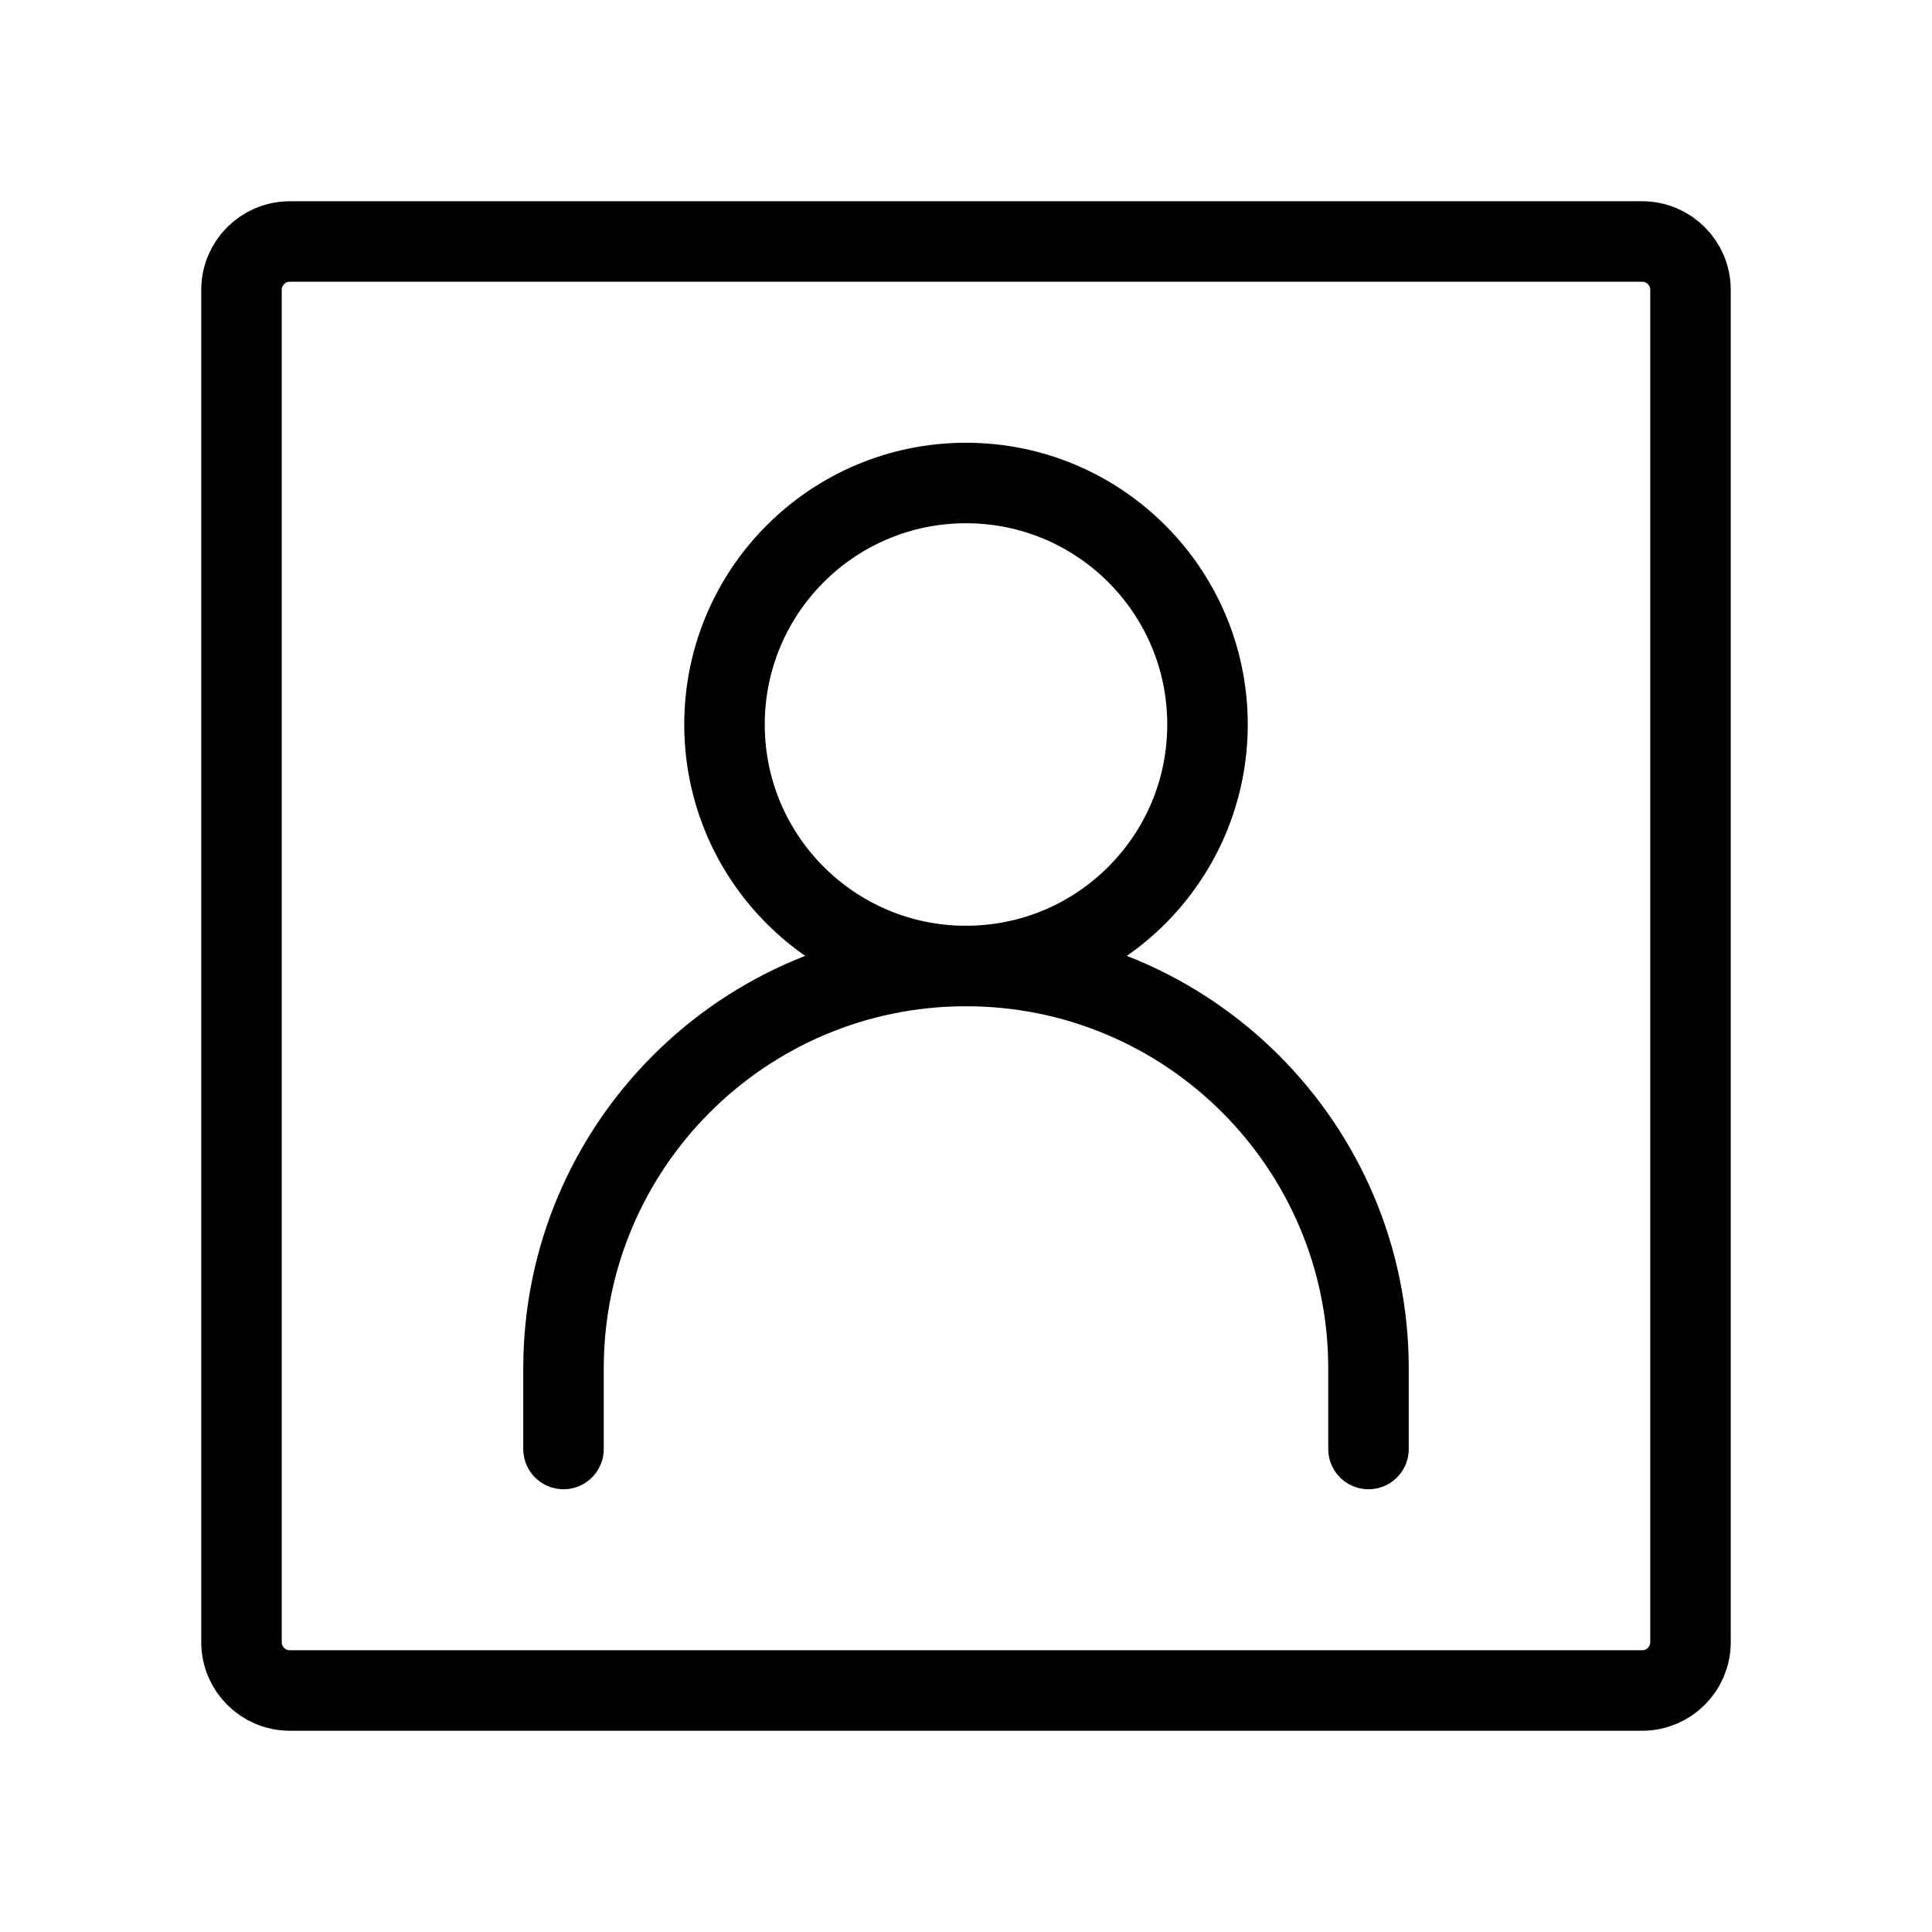
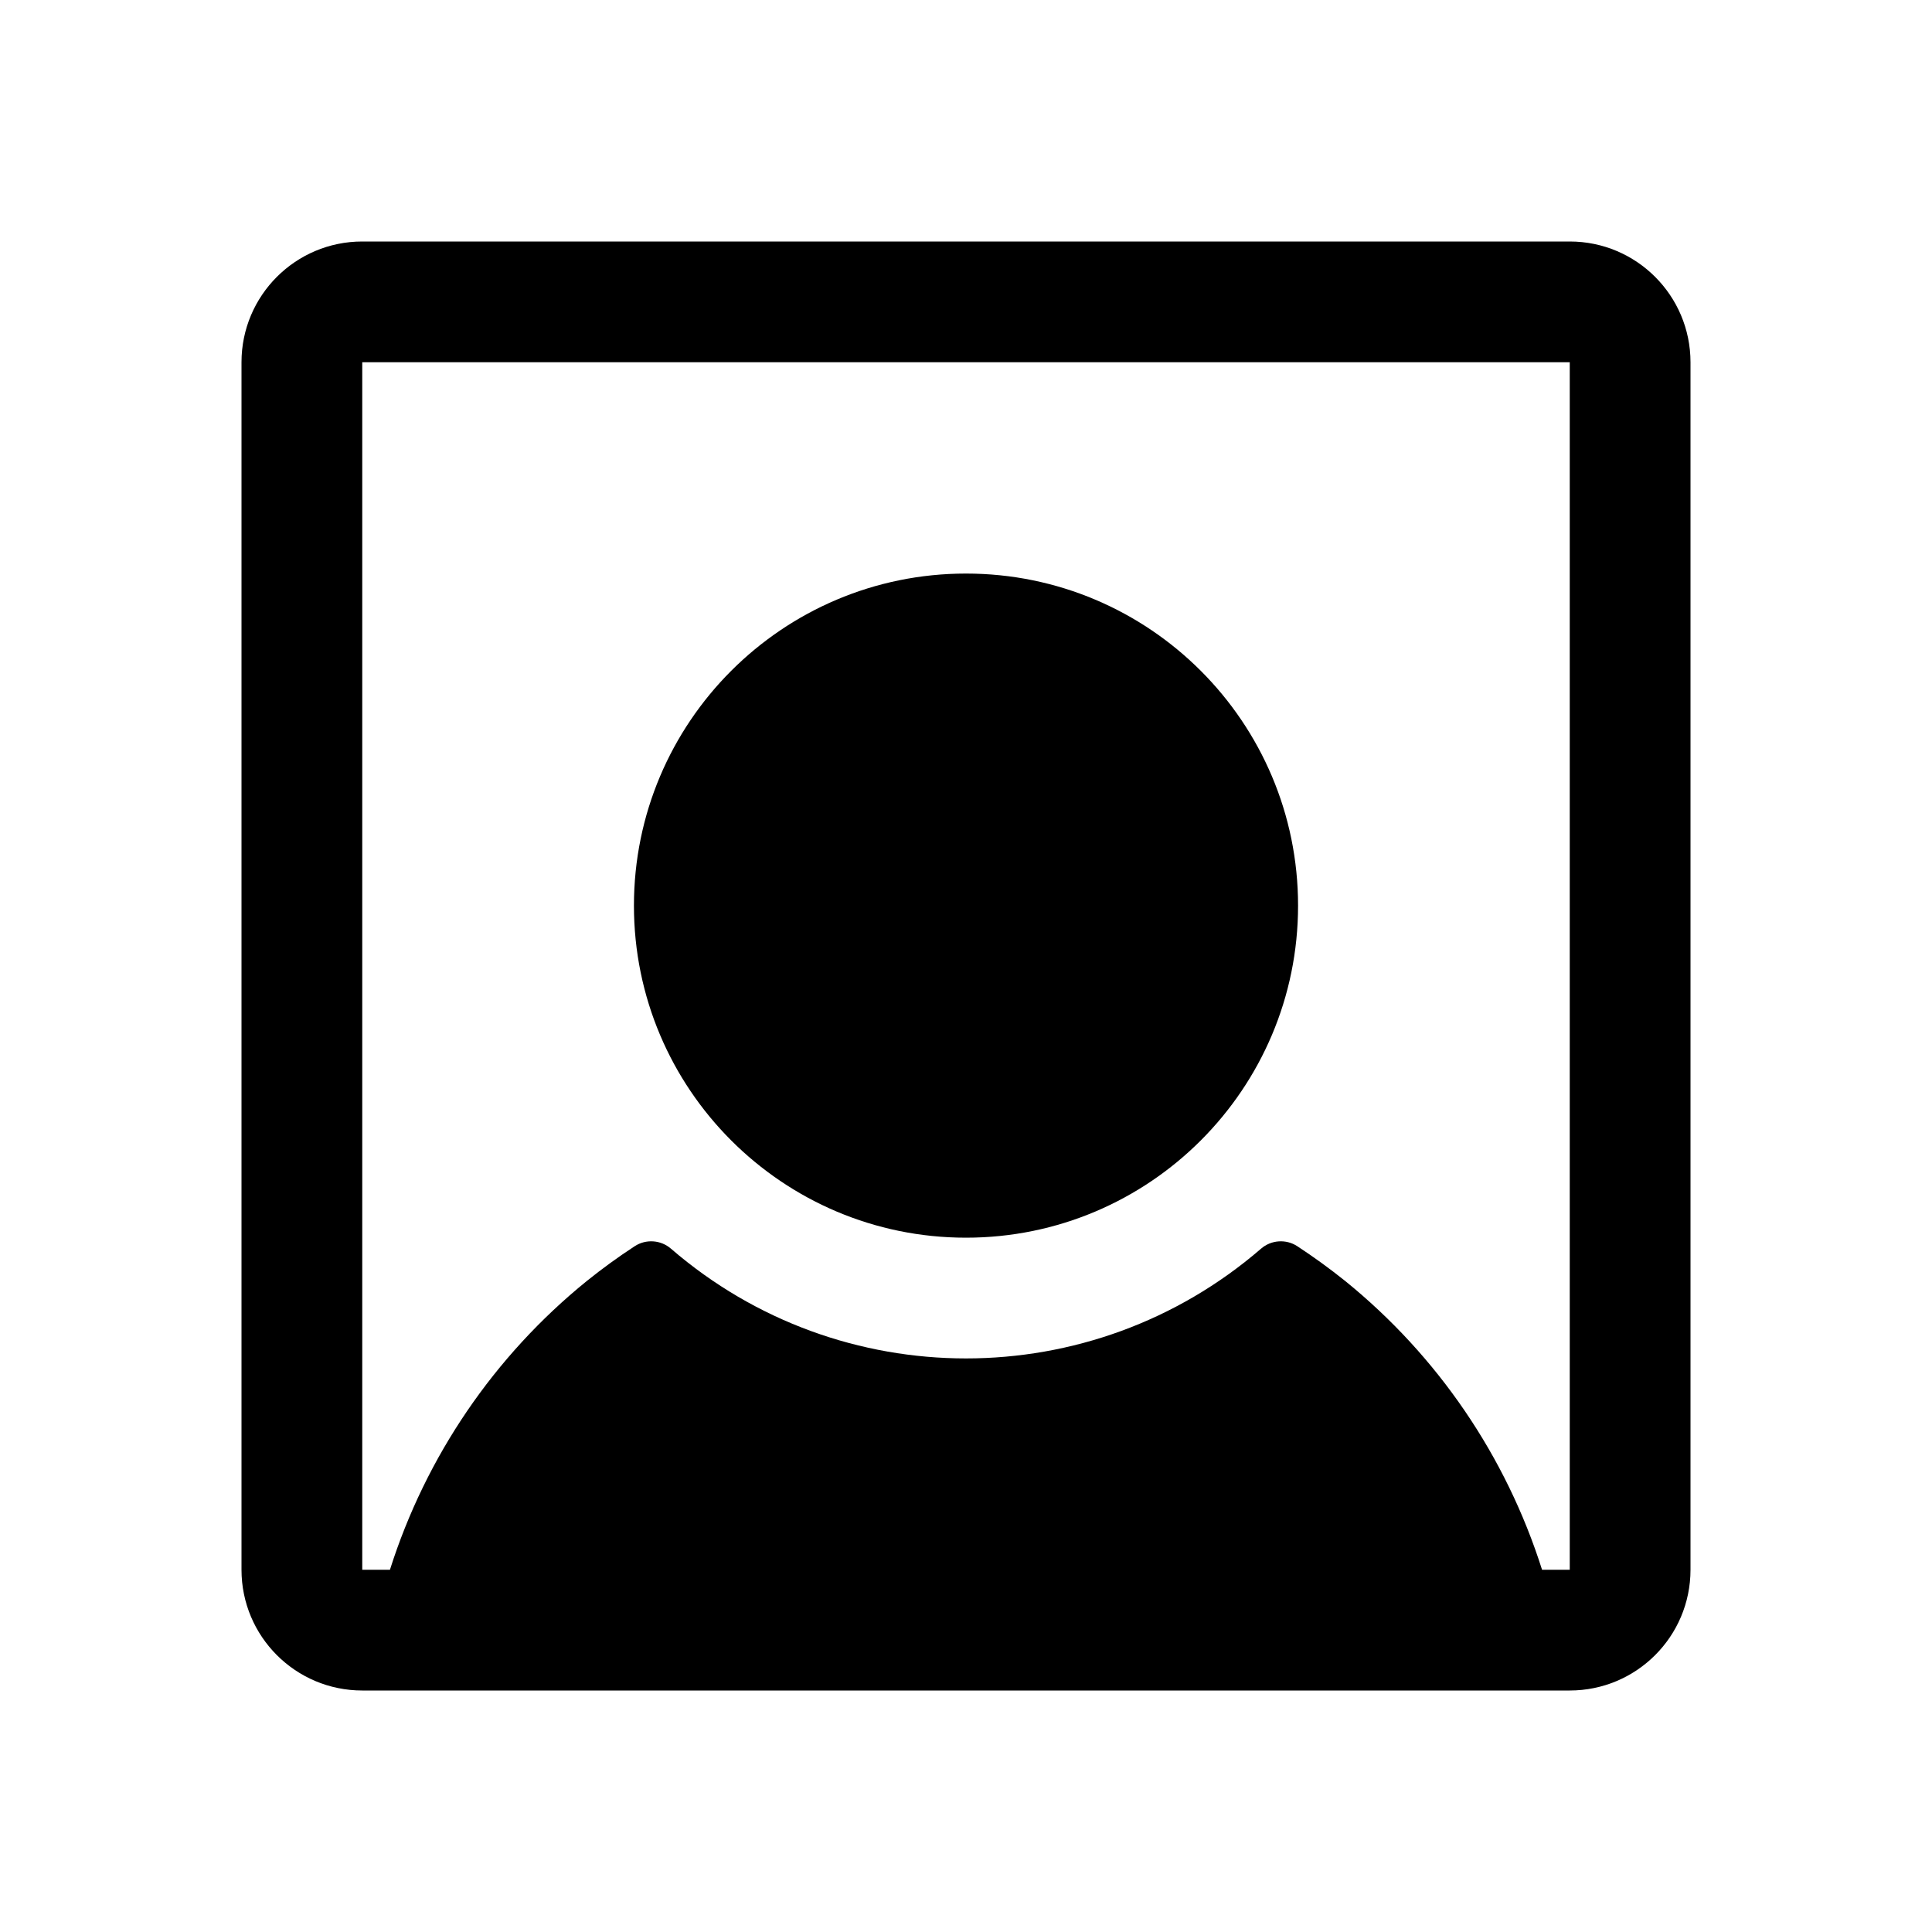
- <svg xmlns="http://www.w3.org/2000/svg" viewBox="0 0 24 24" fill="none">
-   <path d="M7 18V17C7 14.239 9.239 12 12 12V12C14.761 12 17 14.239 17 17V18" stroke="currentColor" stroke-linecap="round" />
-   <path d="M12 12C13.657 12 15 10.657 15 9C15 7.343 13.657 6 12 6C10.343 6 9 7.343 9 9C9 10.657 10.343 12 12 12Z" stroke="currentColor" stroke-linecap="round" stroke-linejoin="round" />
-   <path d="M21 3.6V20.4C21 20.731 20.731 21 20.4 21H3.6C3.269 21 3 20.731 3 20.4V3.6C3 3.269 3.269 3 3.6 3H20.4C20.731 3 21 3.269 21 3.6Z" stroke="currentColor" stroke-linecap="round" stroke-linejoin="round" />
+ <svg xmlns="http://www.w3.org/2000/svg" viewBox="0 0 256 256" fill="currentColor">
+   <path d="M172,120a44,44,0,1,1-44-44A44,44,0,0,1,172,120Zm52-72V208a16,16,0,0,1-16,16H48a16,16,0,0,1-16-16V48A16,16,0,0,1,48,32H208A16,16,0,0,1,224,48ZM208,208V48H48V208h3.67a80.58,80.58,0,0,1,26.07-38.25q3.08-2.48,6.36-4.62a4,4,0,0,1,4.81.33,59.82,59.82,0,0,0,78.18,0,4,4,0,0,1,4.81-.33q3.28,2.15,6.36,4.62A80.58,80.58,0,0,1,204.33,208H208Z" />
</svg>
